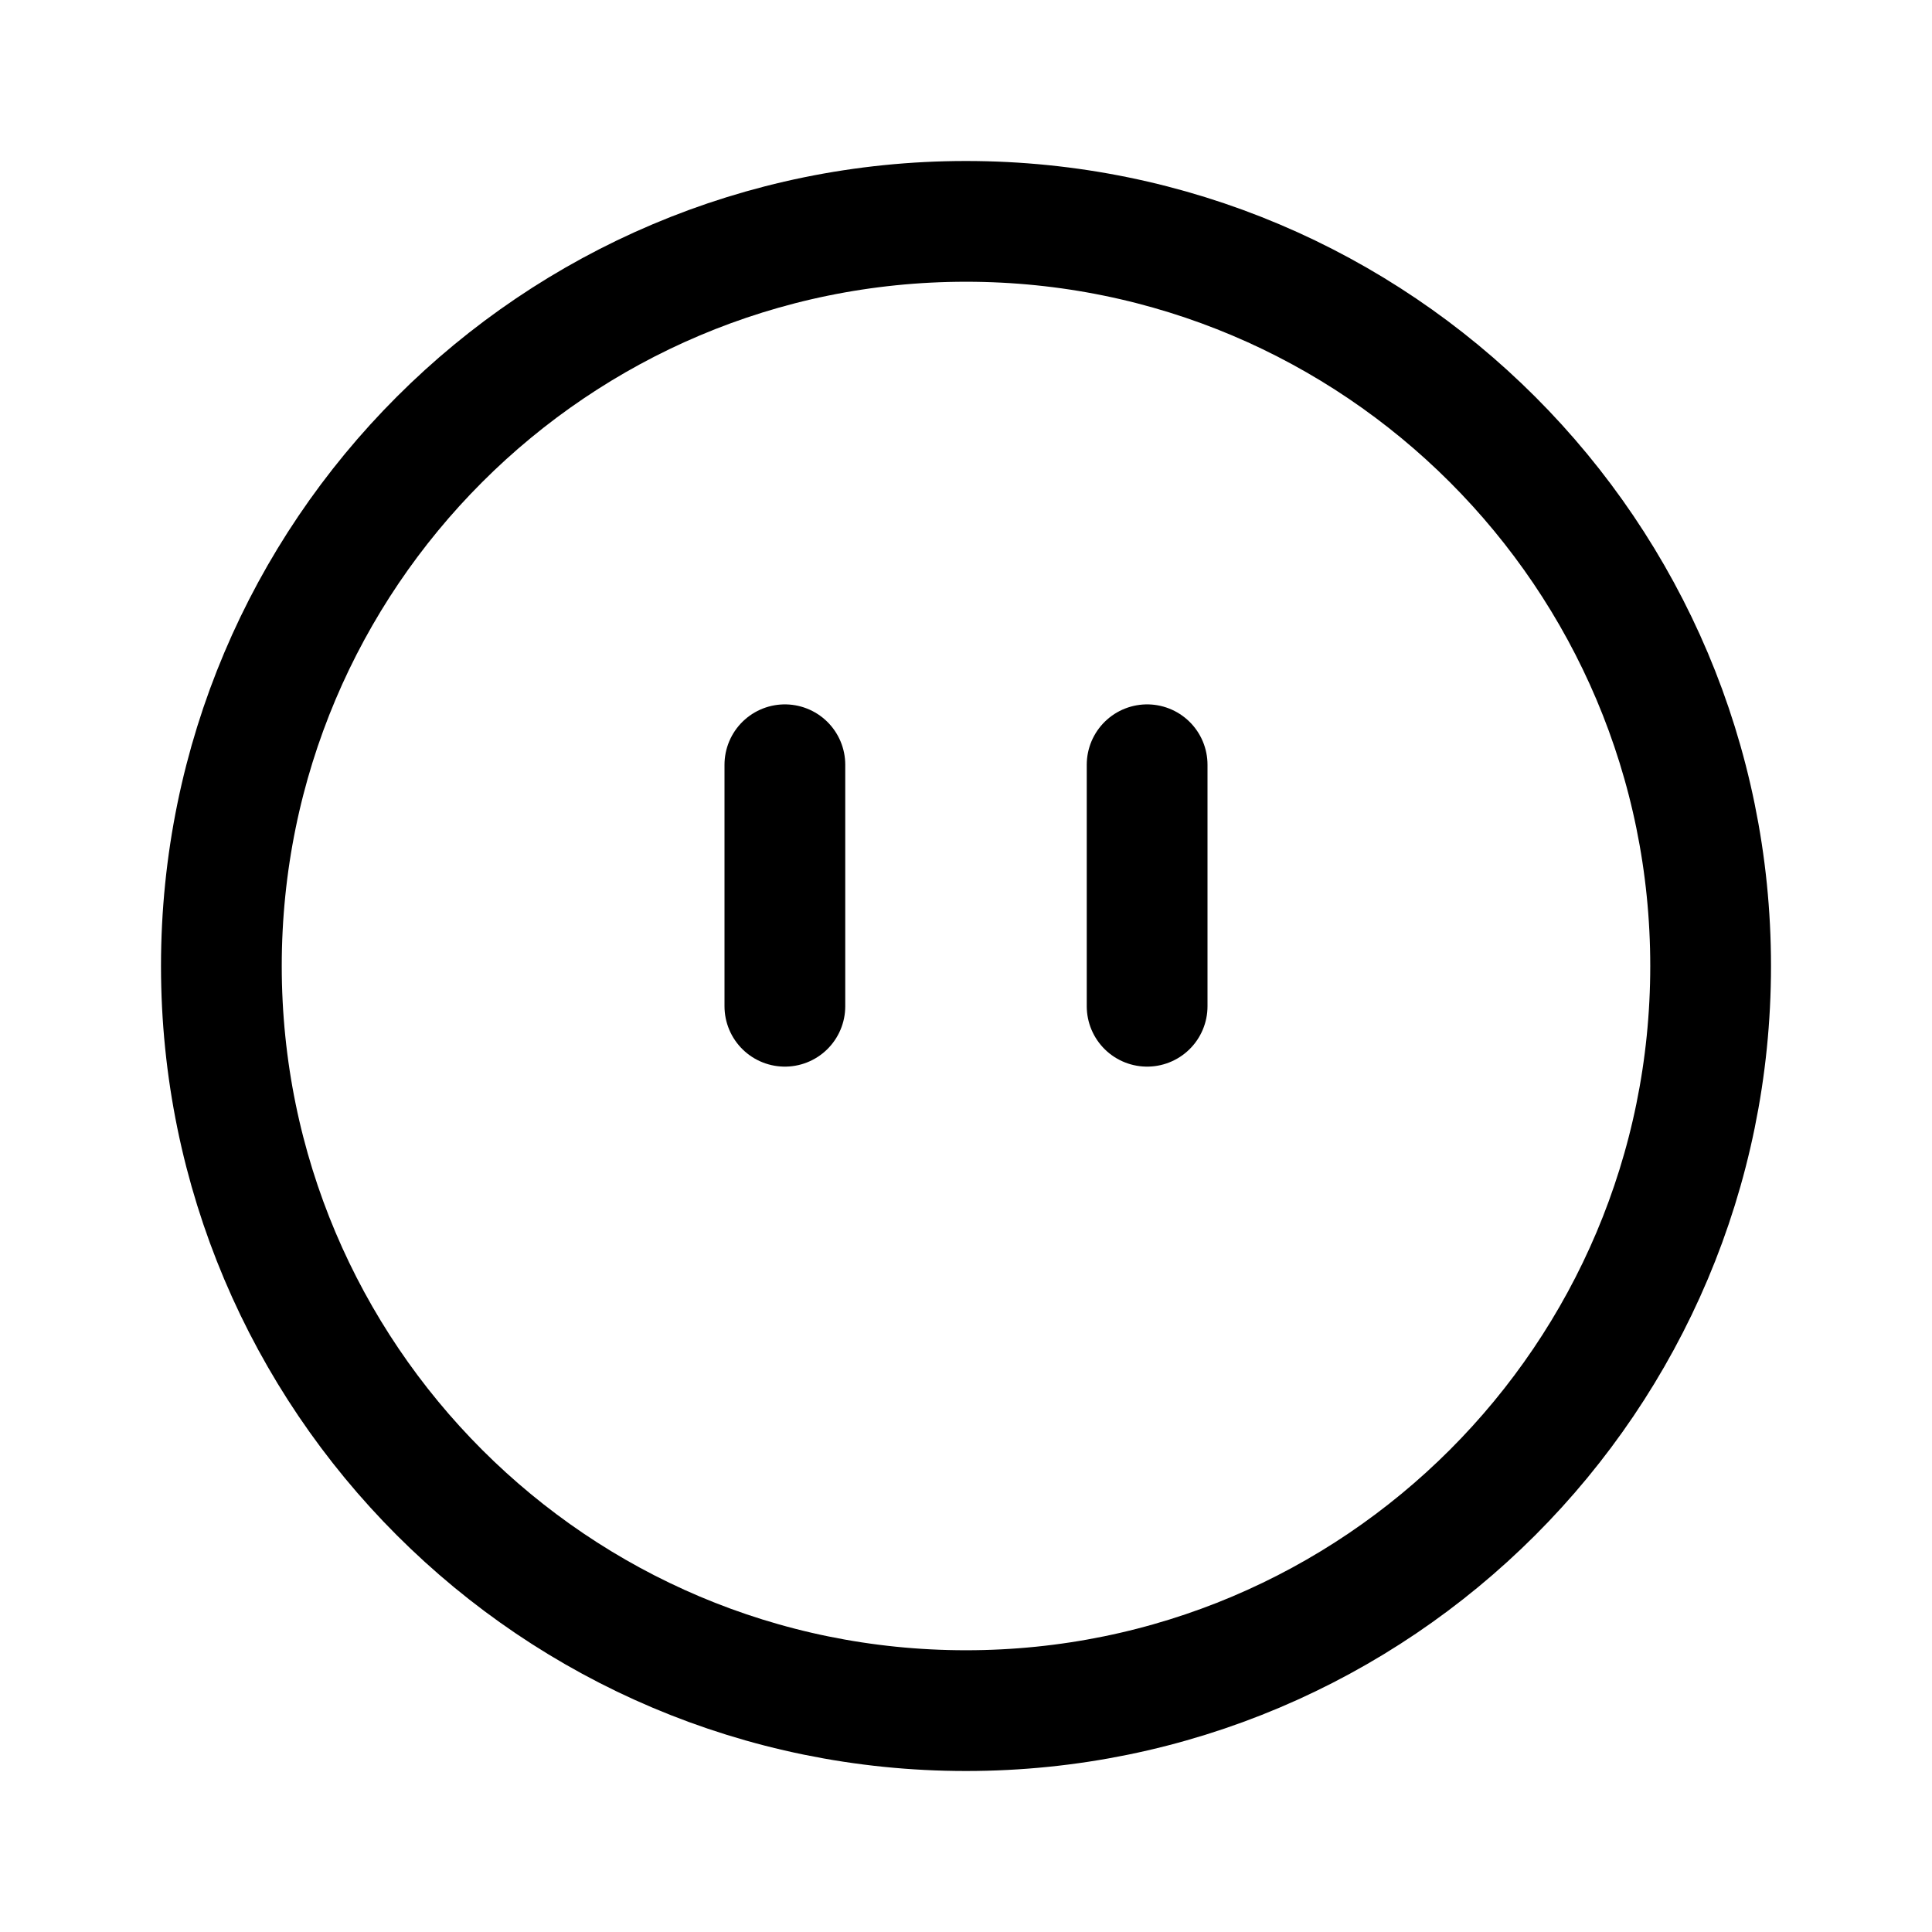
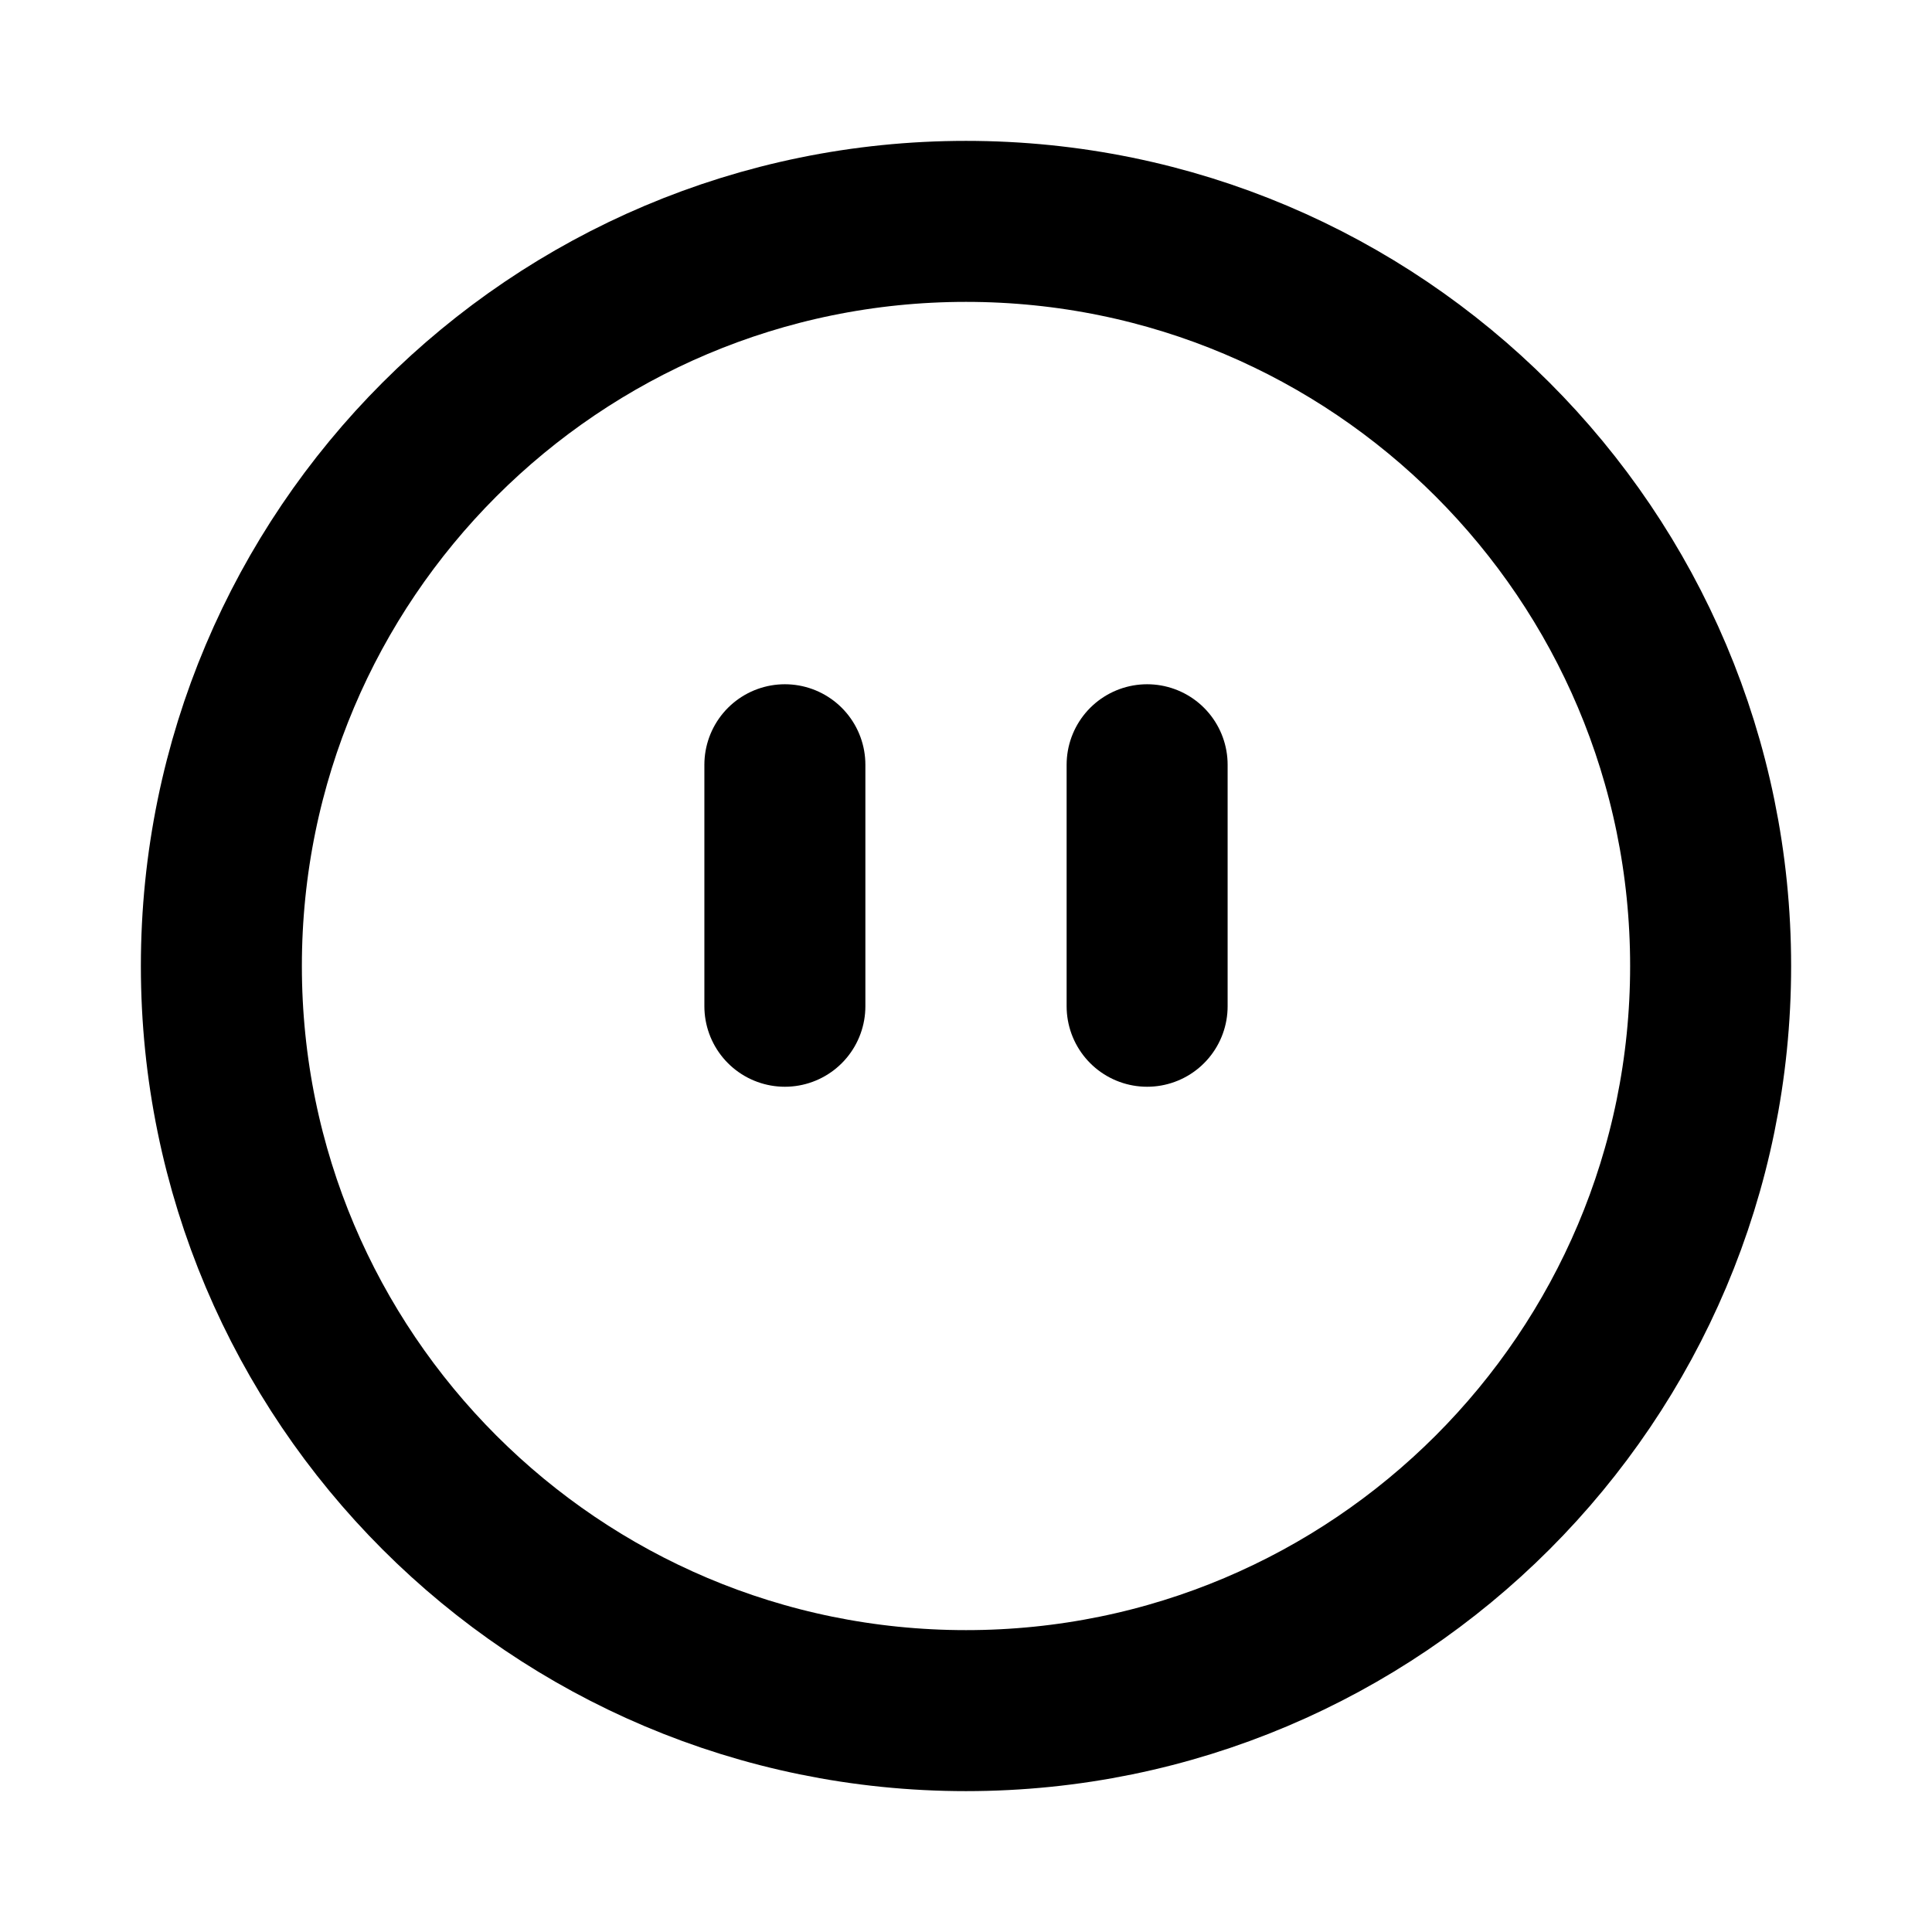
<svg xmlns="http://www.w3.org/2000/svg" viewBox="0 0 24 24" fill="none">
-   <circle cx="12" cy="12" r="9.25" stroke="black" stroke-width="1.5" />
-   <path d="M9.75 9.5V12.5" stroke="black" stroke-width="1.5" stroke-linecap="round" />
-   <path d="M14.25 9.5V12.5" stroke="black" stroke-width="1.5" stroke-linecap="round" />
+   <circle cx="12" cy="12" r="9.25" stroke="black" stroke-width="2" />
+   <path d="M9.75 9.5V12.5" stroke="black" stroke-width="2" stroke-linecap="round" />
+   <path d="M14.25 9.5V12.5" stroke="black" stroke-width="2" stroke-linecap="round" />
</svg>
